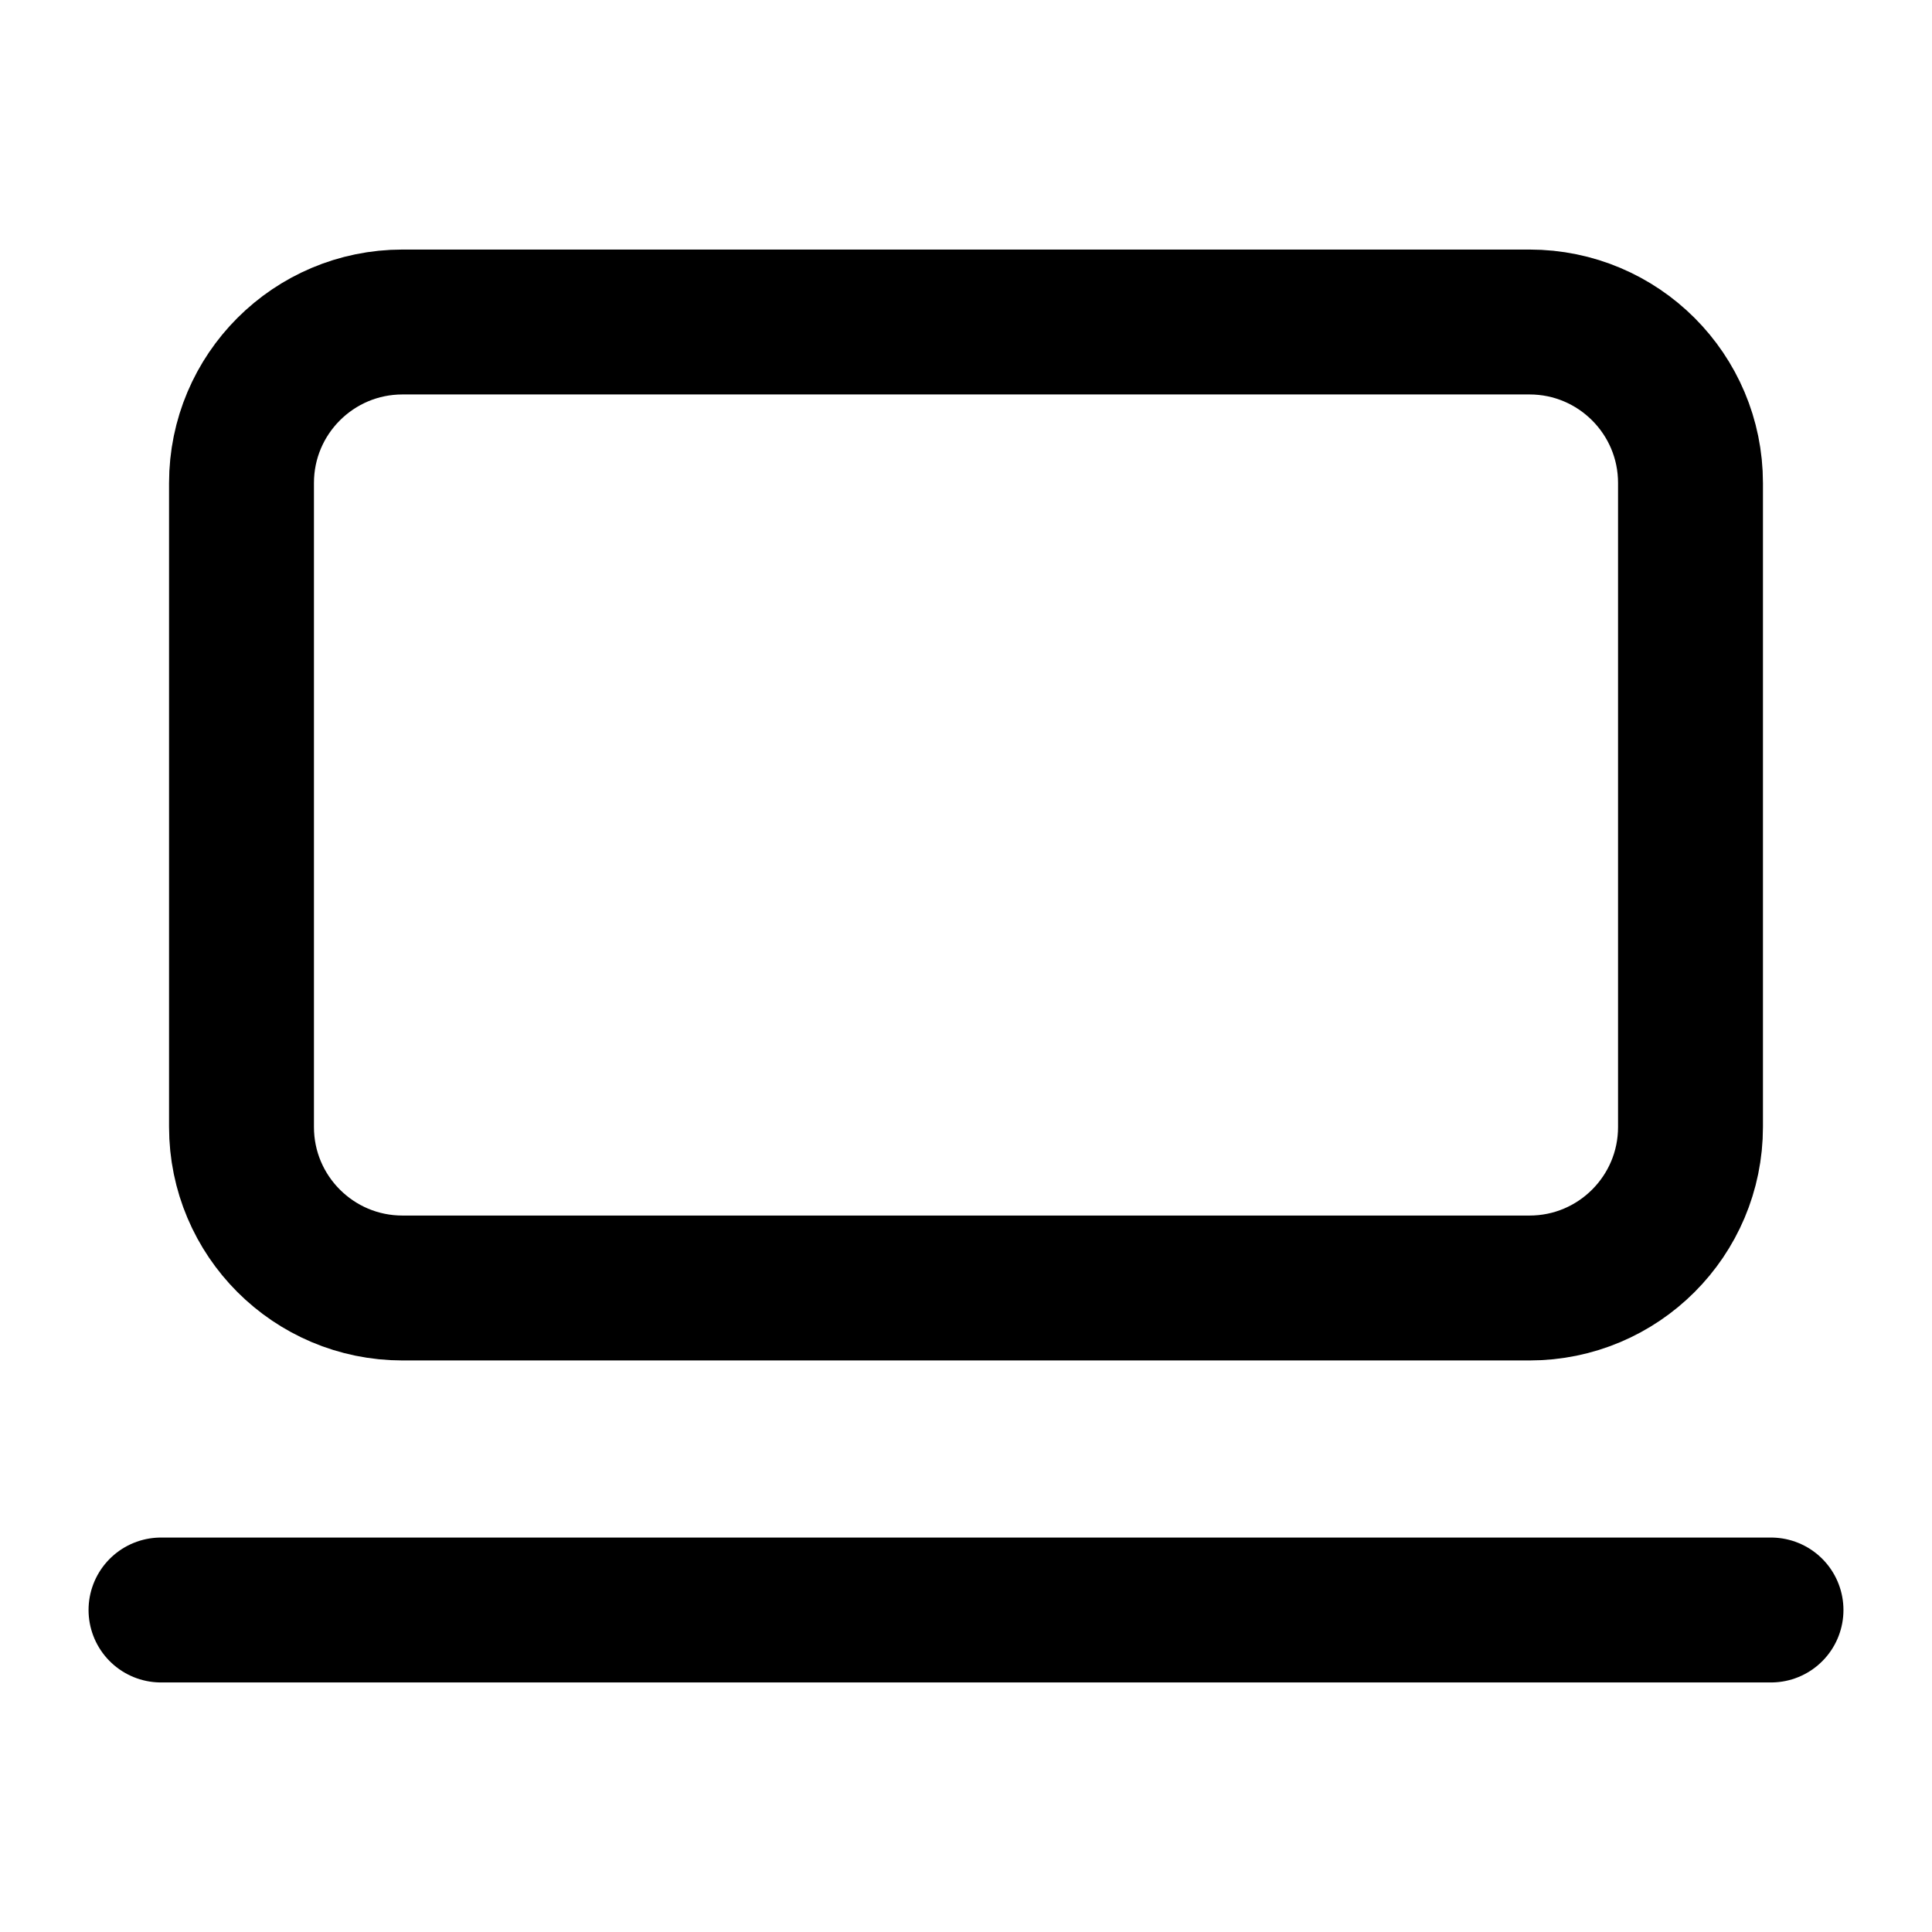
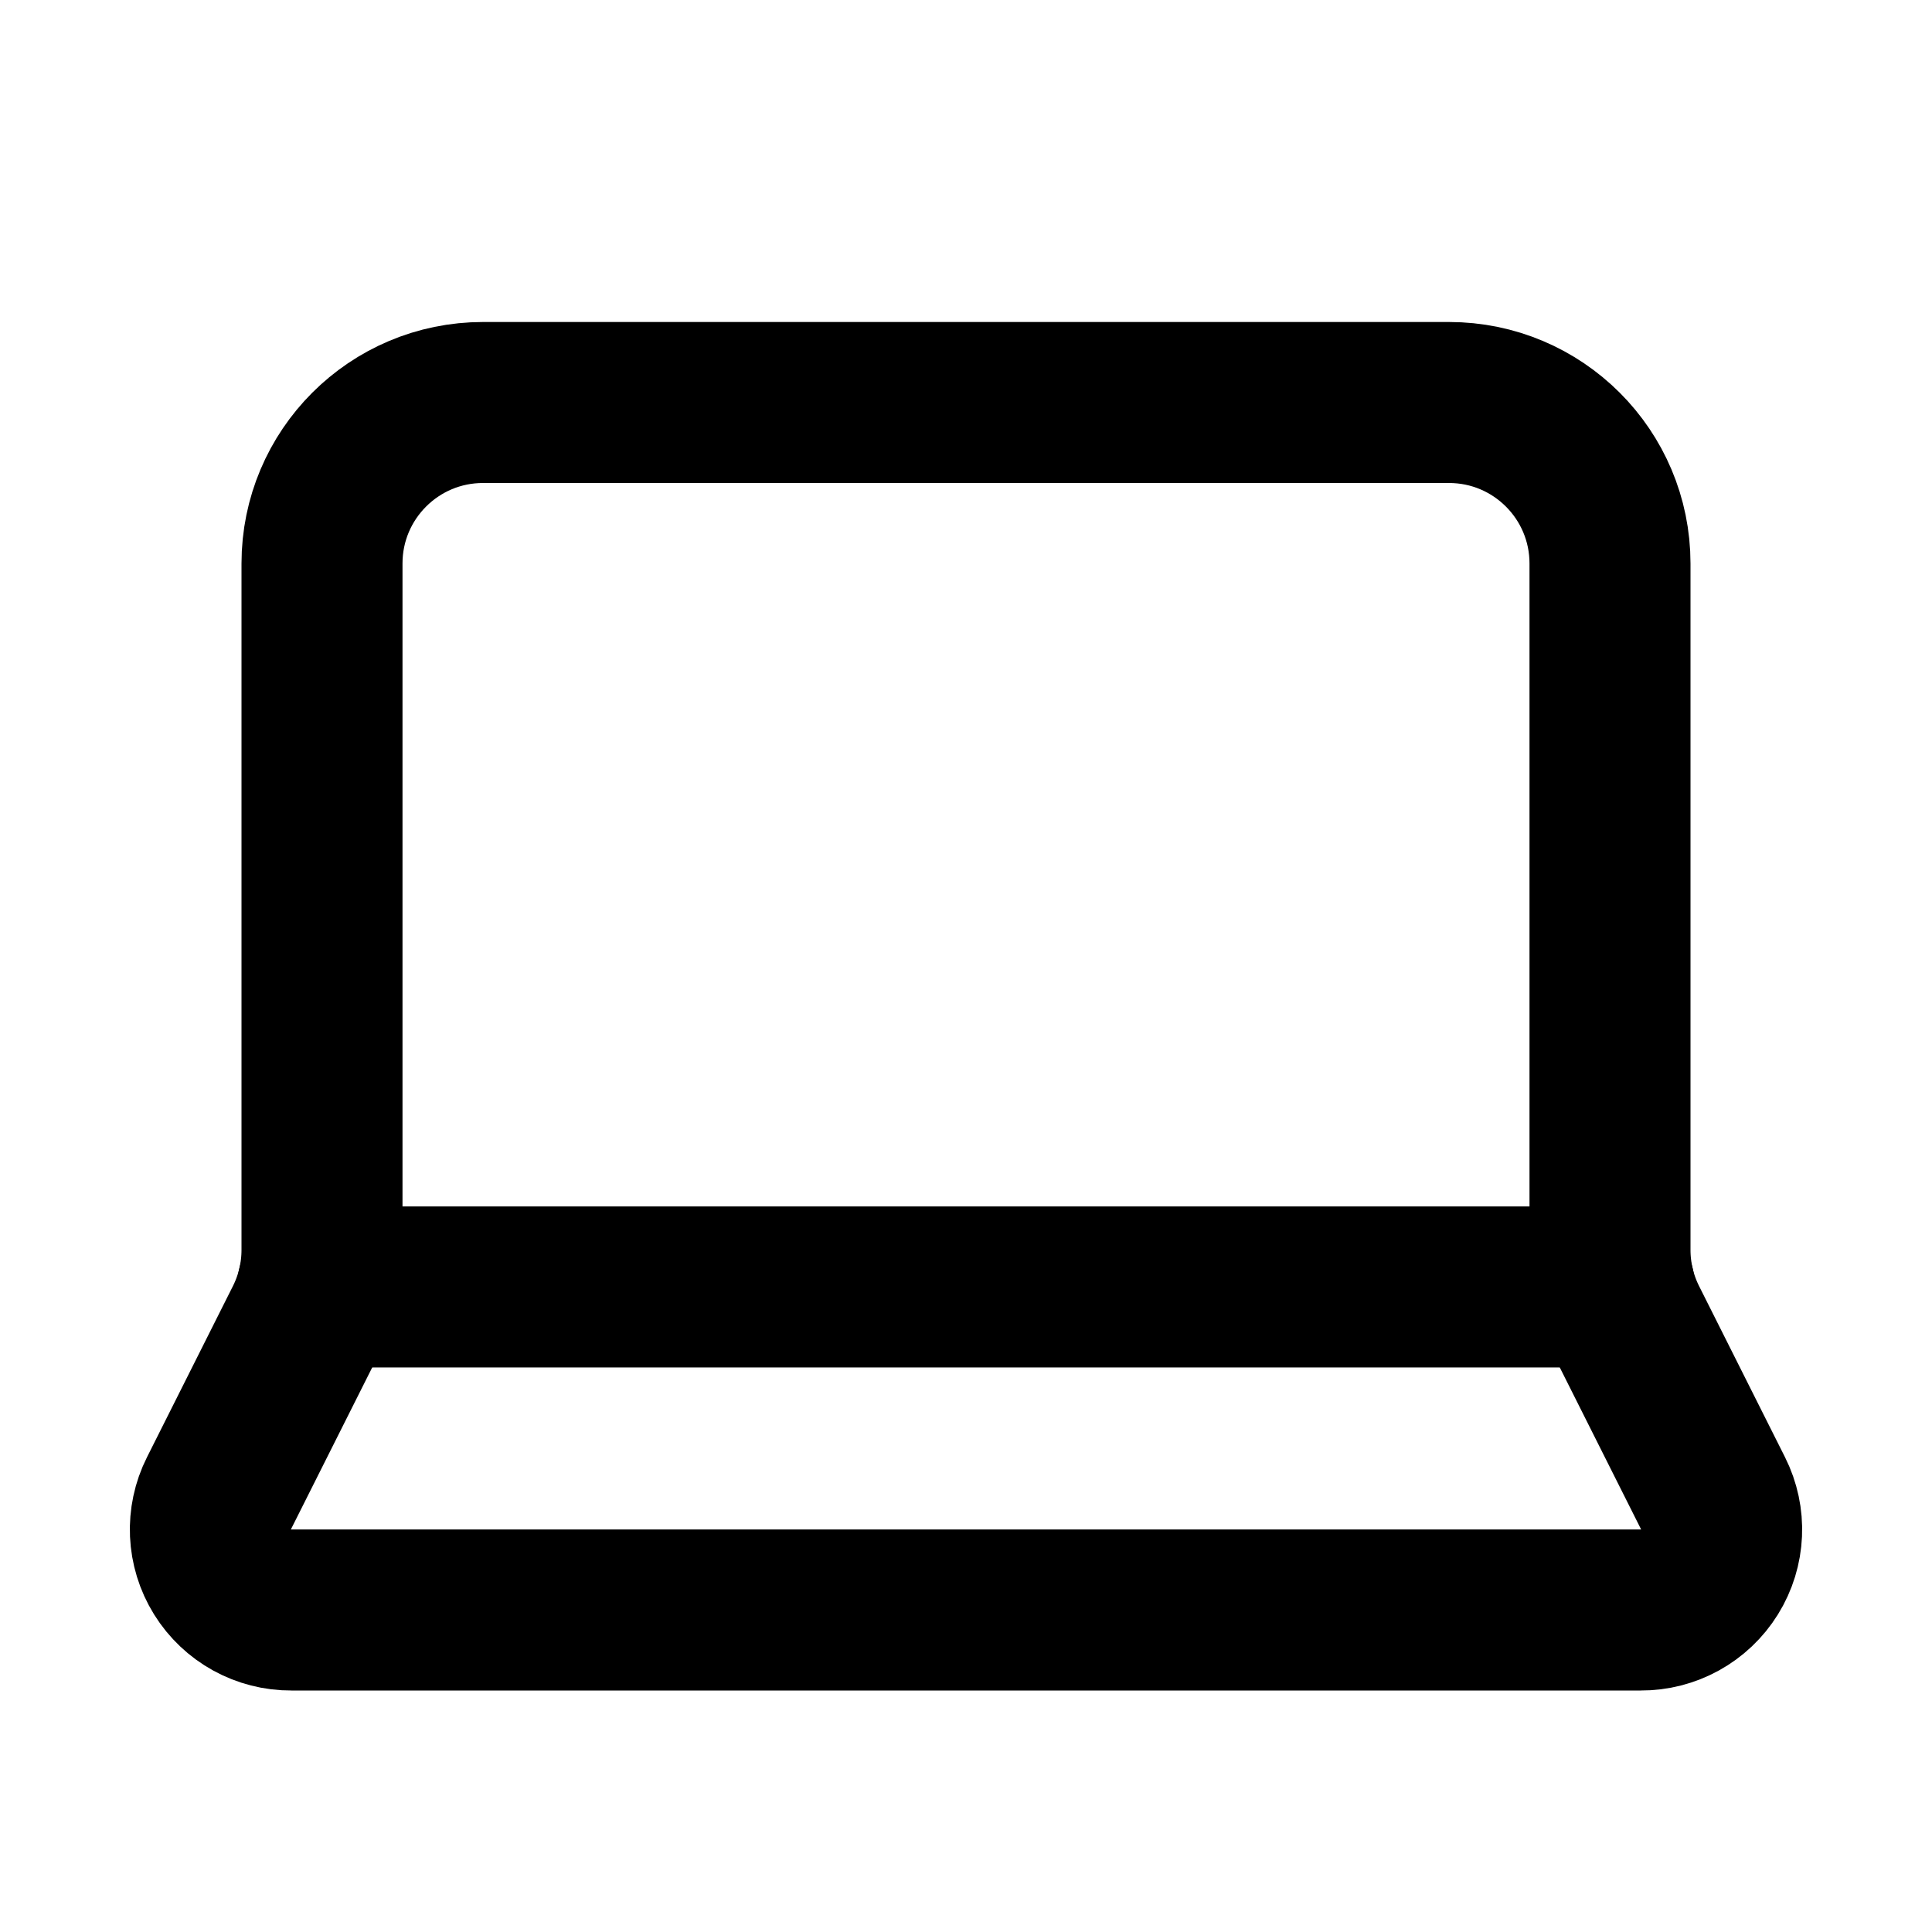
- <svg xmlns="http://www.w3.org/2000/svg" width="24" height="24" viewBox="0 0 24 24" fill="none" stroke="#000" stroke-width="1.8" stroke-linecap="round" stroke-linejoin="round">
-   <path d="M5 4h14a2 2 0 0 1 2 2v8a2 2 0 0 1-2 2H5a2 2 0 0 1-2-2V6a2 2 0 0 1 2-2z M2 20h20" />
+ <svg xmlns="http://www.w3.org/2000/svg" width="24" height="24" viewBox="0 0 24 24" fill="none" stroke="#000" stroke-width="2" stroke-linecap="round" stroke-linejoin="round">
+   <path d="M18 5a2 2 0 0 1 2 2v8.526a2 2 0 0 0 .212.897l1.068 2.127a1 1 0 0 1-.9 1.45H3.62a1 1 0 0 1-.9-1.45l1.068-2.127A2 2 0 0 0 4 15.526V7a2 2 0 0 1 2-2z" />
+   <path d="M20.054 15.987H3.946" />
</svg>
